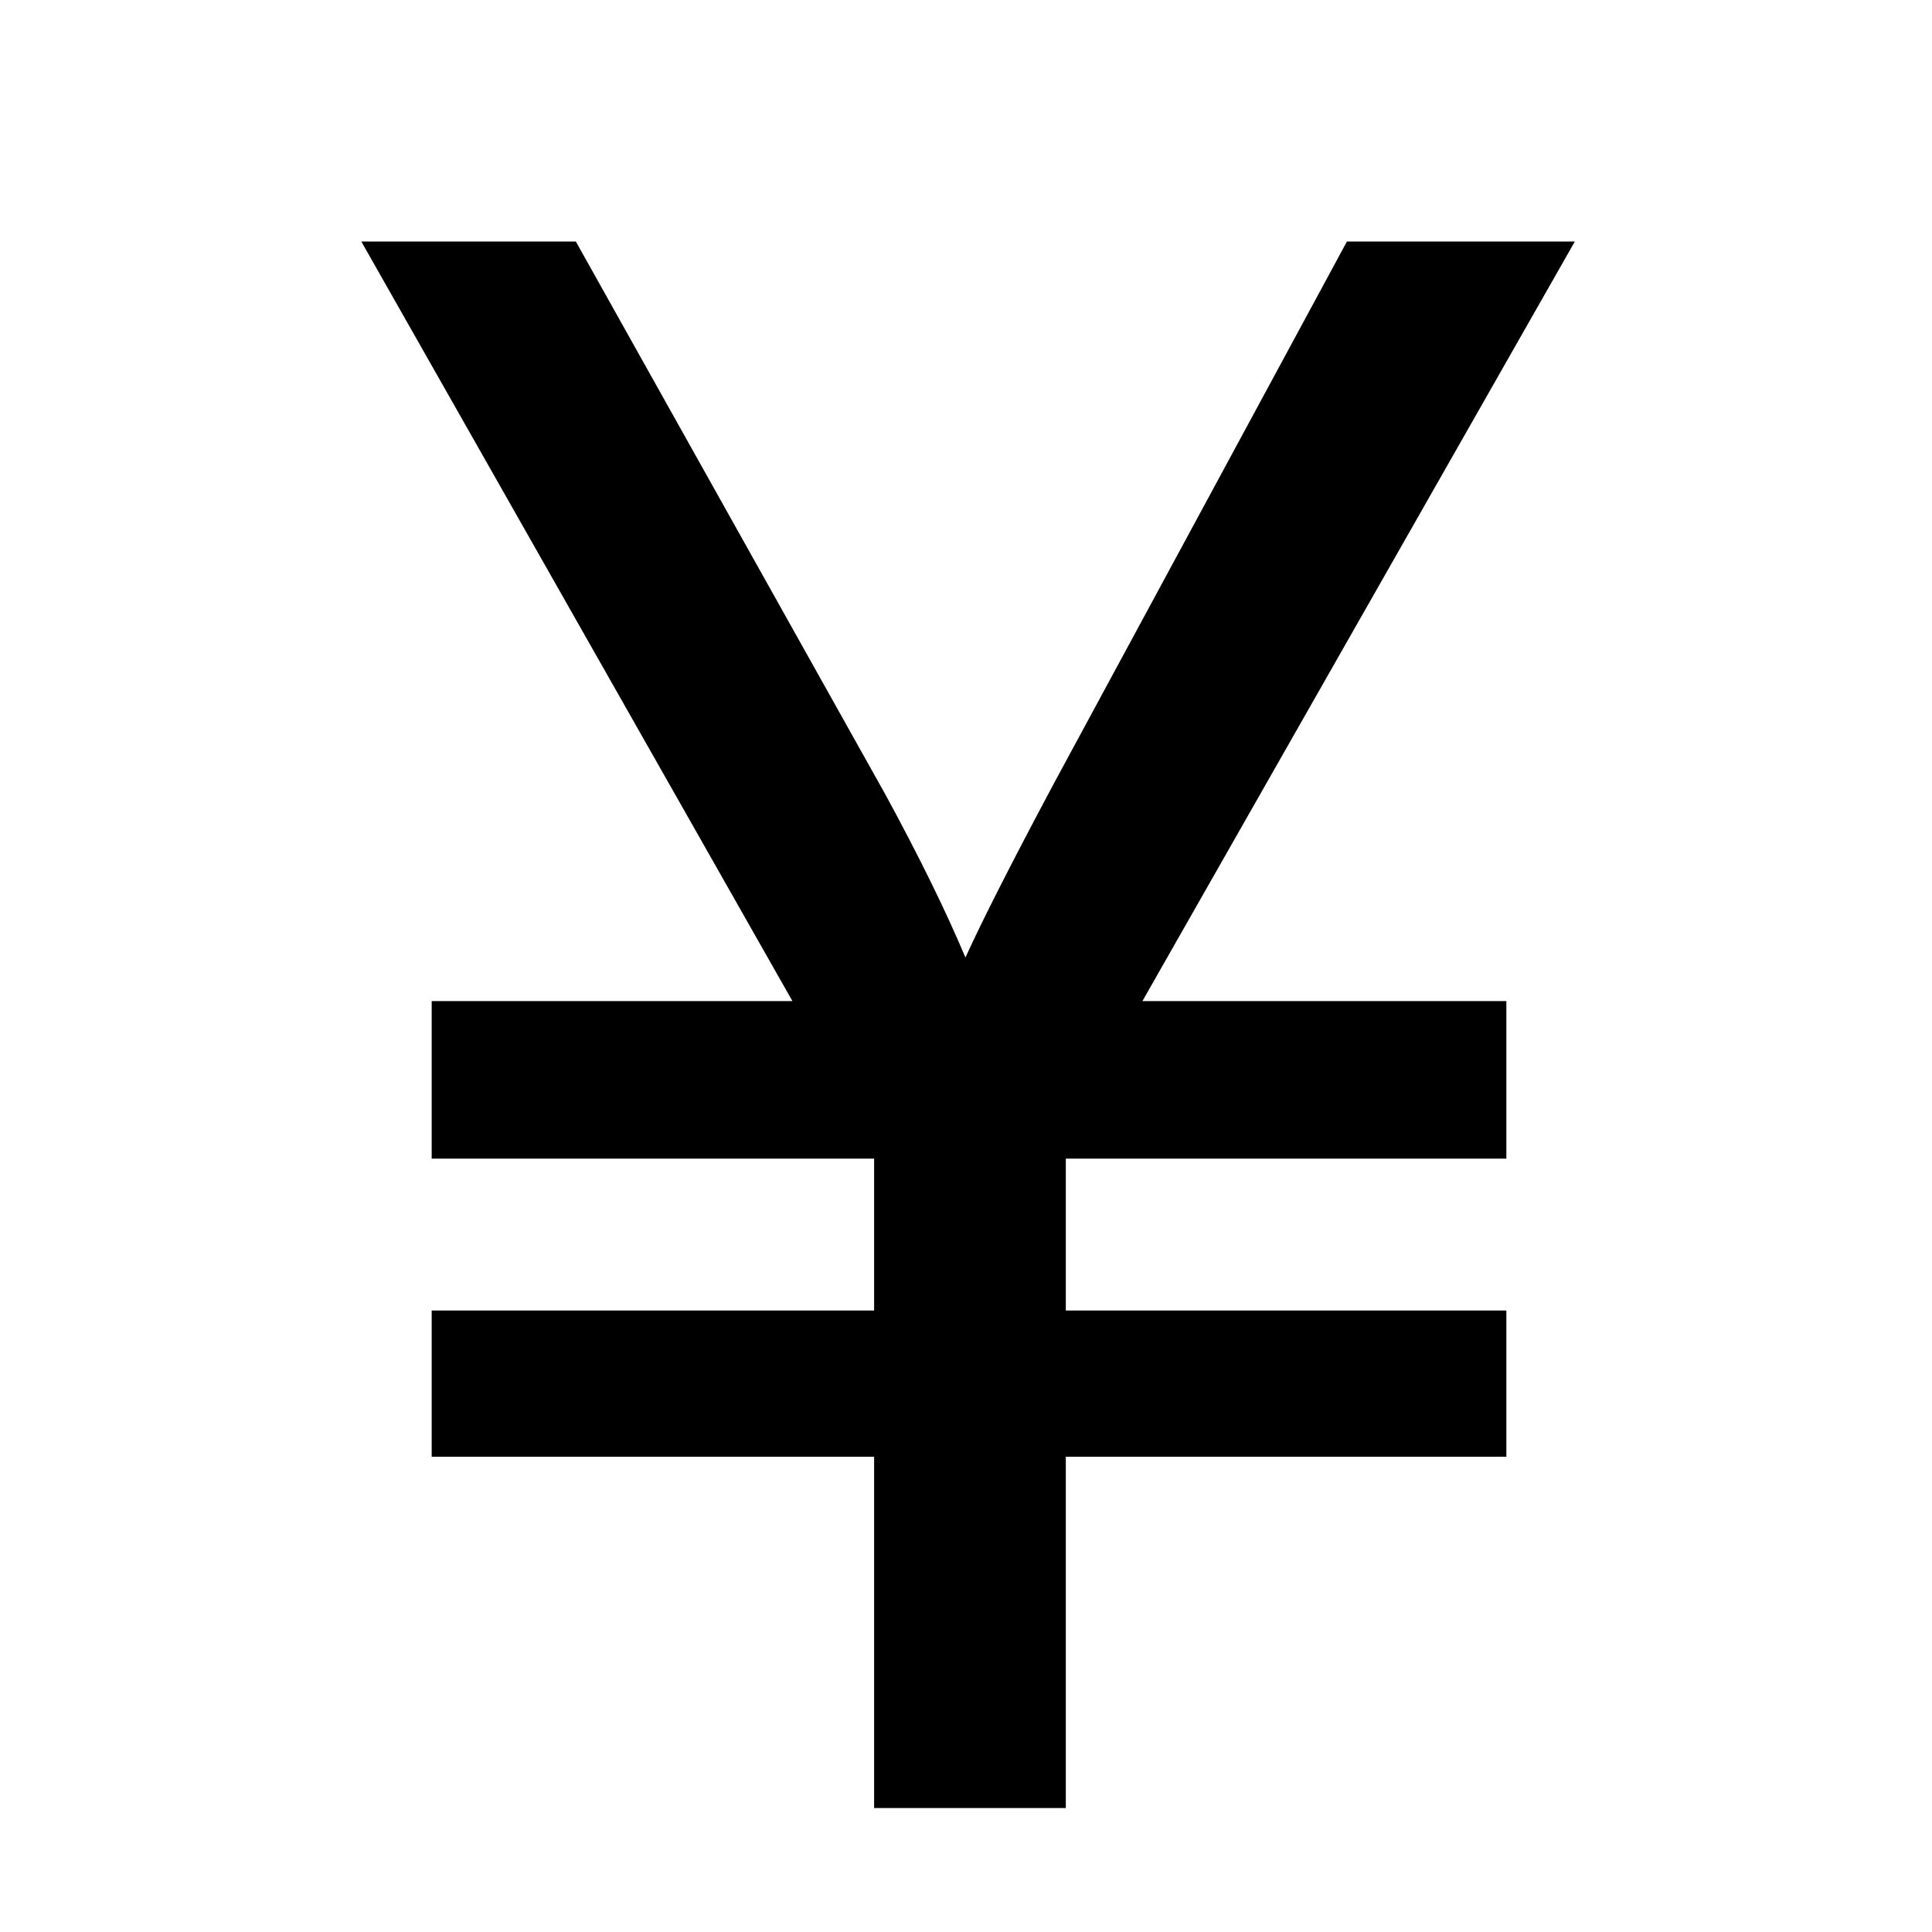
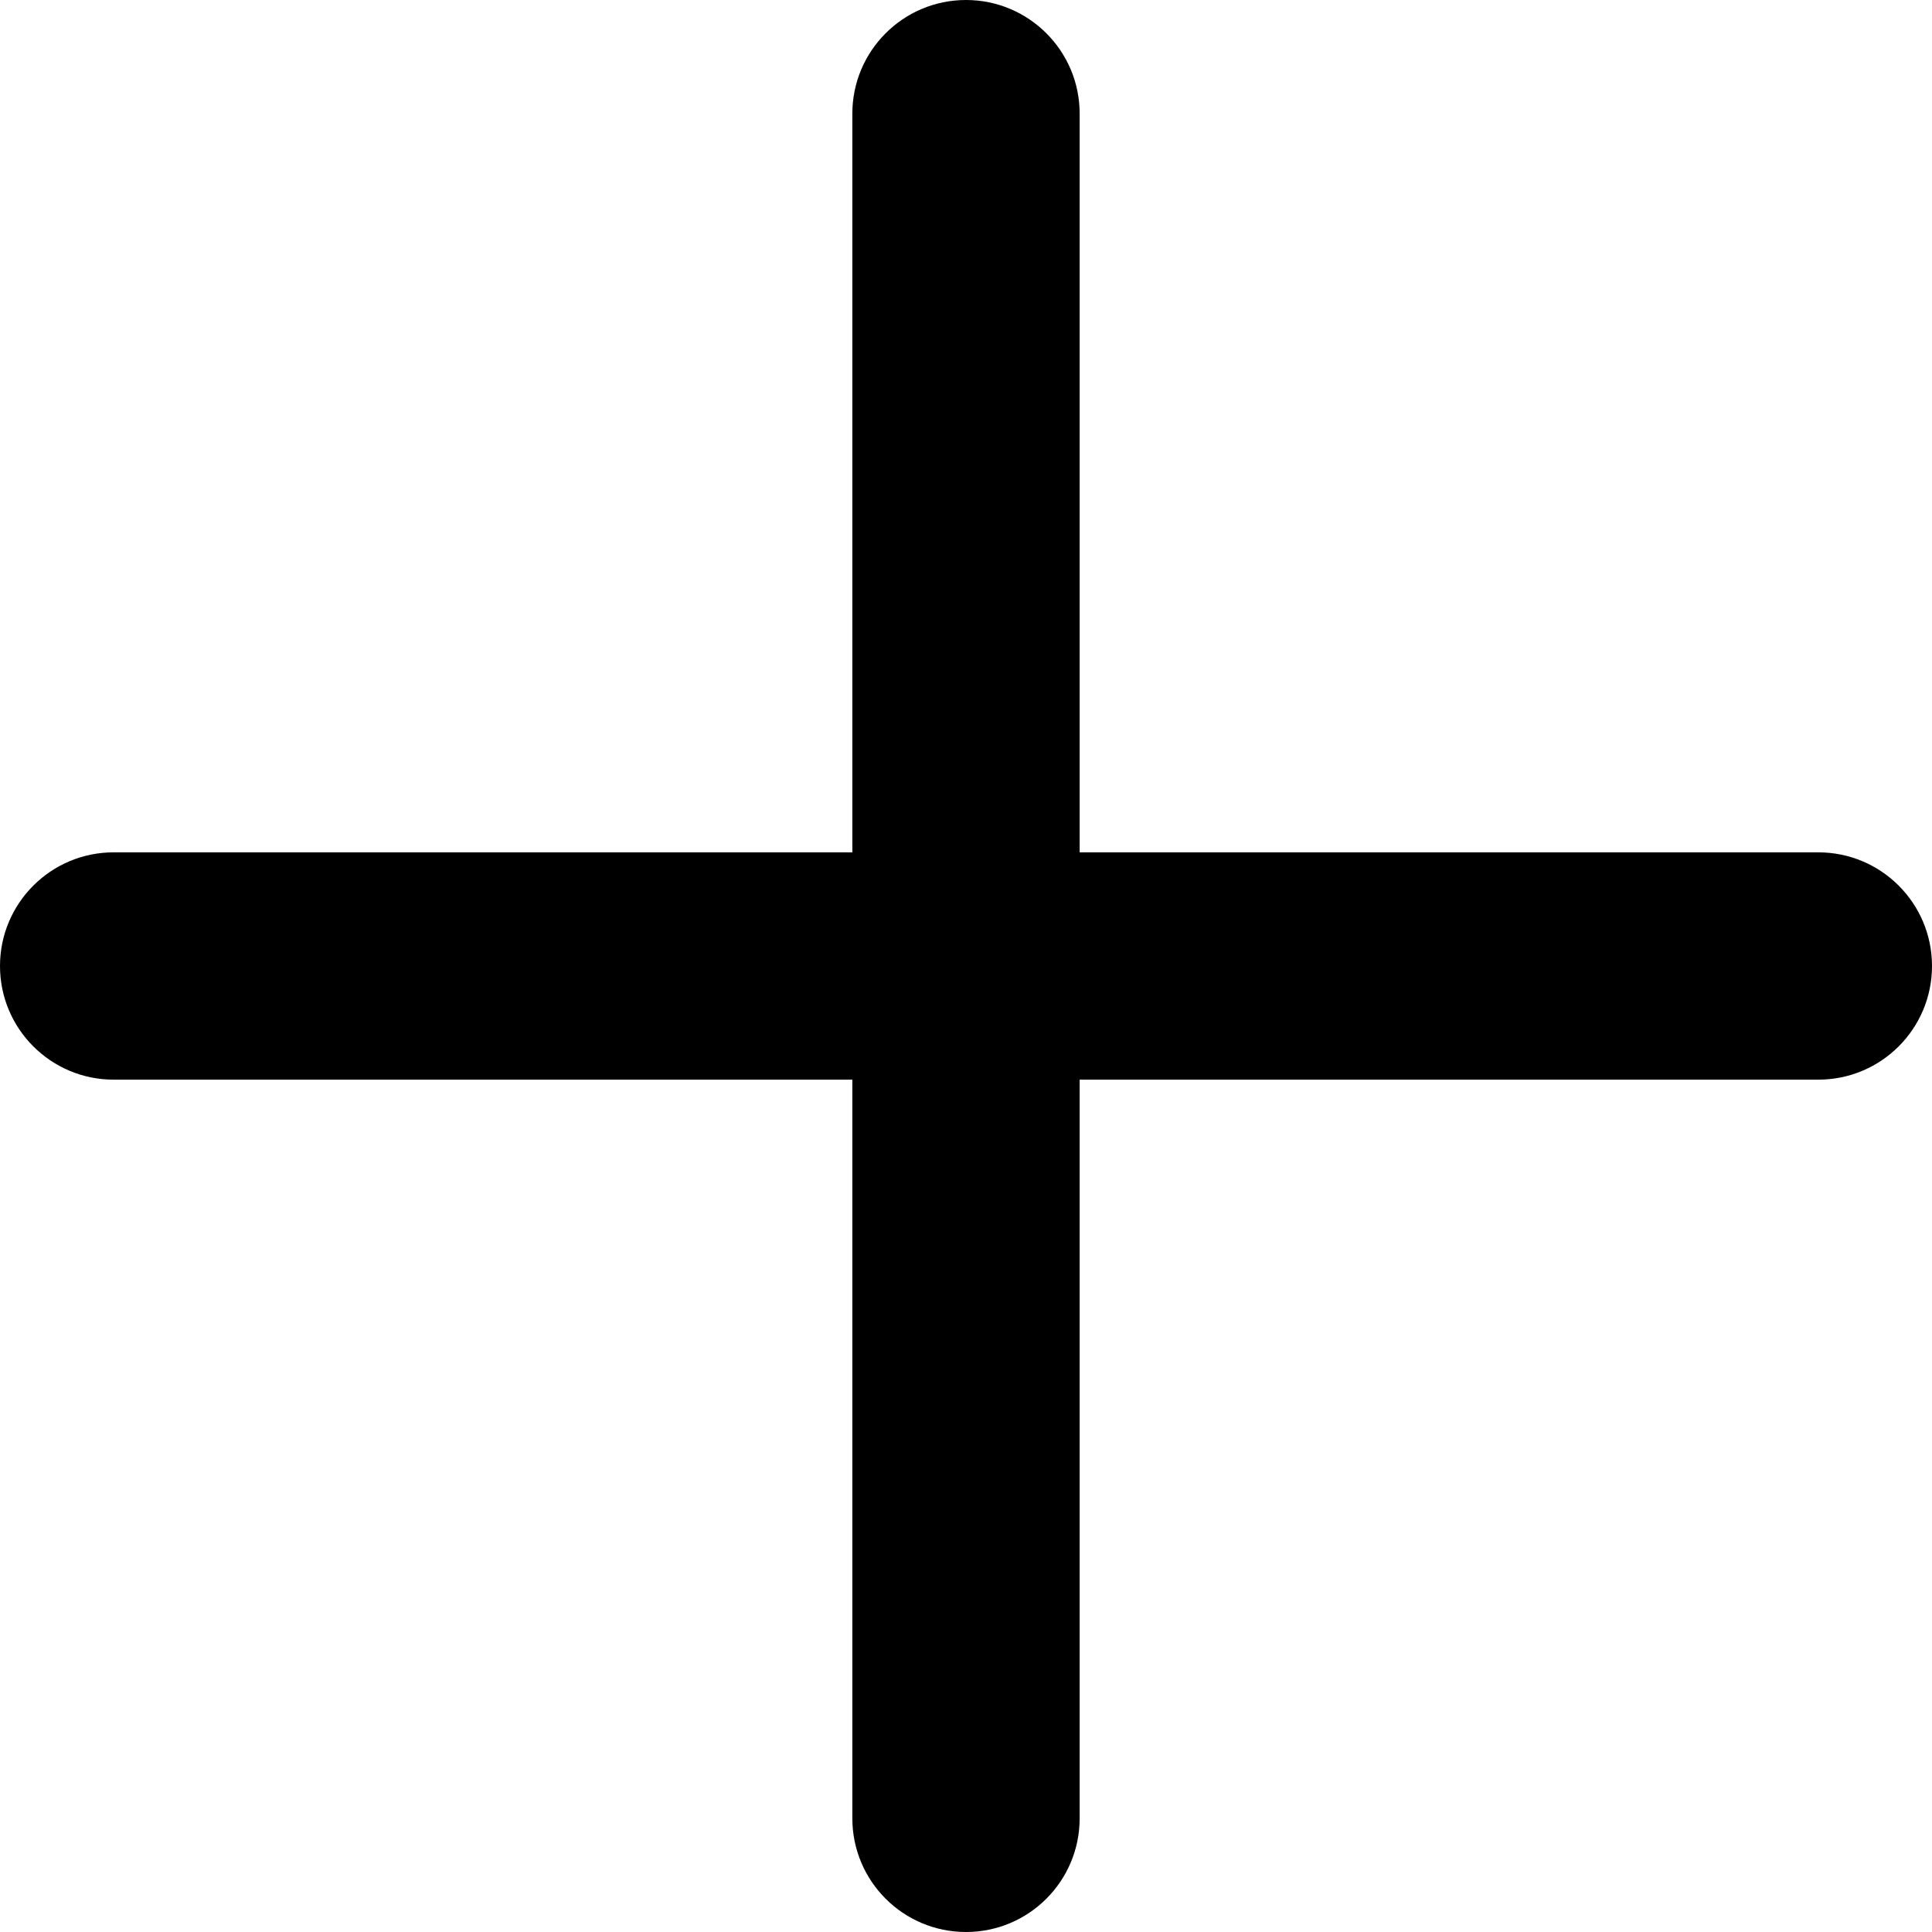
<svg xmlns="http://www.w3.org/2000/svg" class="icon" width="200px" height="200.00px" viewBox="0 0 1024 1024" version="1.1">
-   <path d="M463.3 958.3V772.1H228.8v-77.5h234.5v-80.5H228.8v-83.5H420L191.5 128h113.7L469 420.6c18.2 33.4 32.4 62.4 42.7 86.9 9-19.8 24.6-50.5 46.8-92.1L713.9 128h120.8L605.5 530.6h192.9v83.5H564.9v80.5h233.5v77.5H564.9v186.2H463.3z" />
+   <path d="M451.76 451.76V60.24a60.24 60.24 0 0 1 120.48 0v391.52h391.52a60.24 60.24 0 0 1 0 120.48h-391.52v391.52a60.24 60.24 0 0 1-120.48 0v-391.52H60.24a60.24 60.24 0 0 1 0-120.48h391.52z" p-id="4622" />
</svg>
